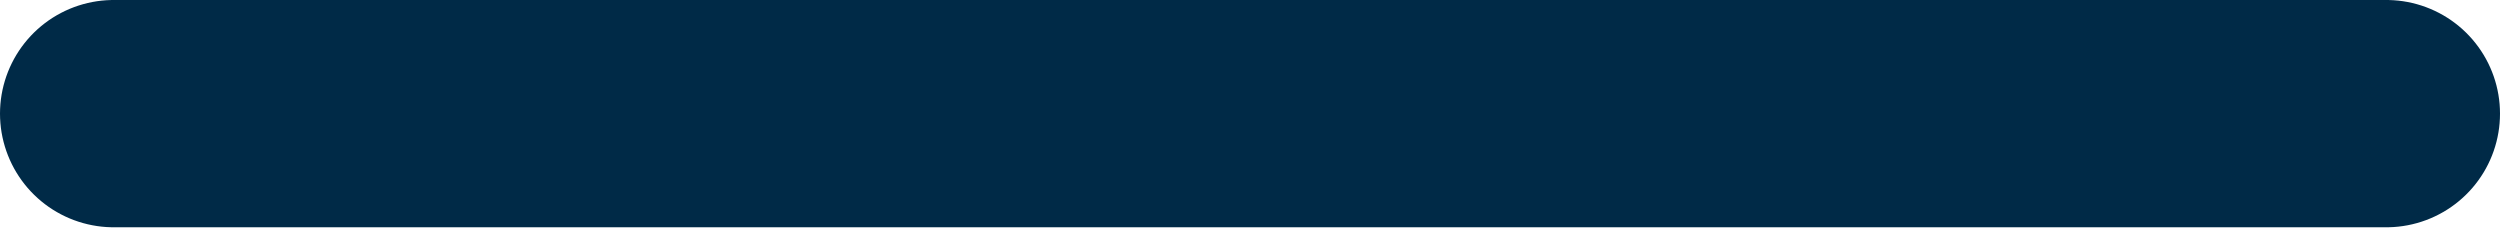
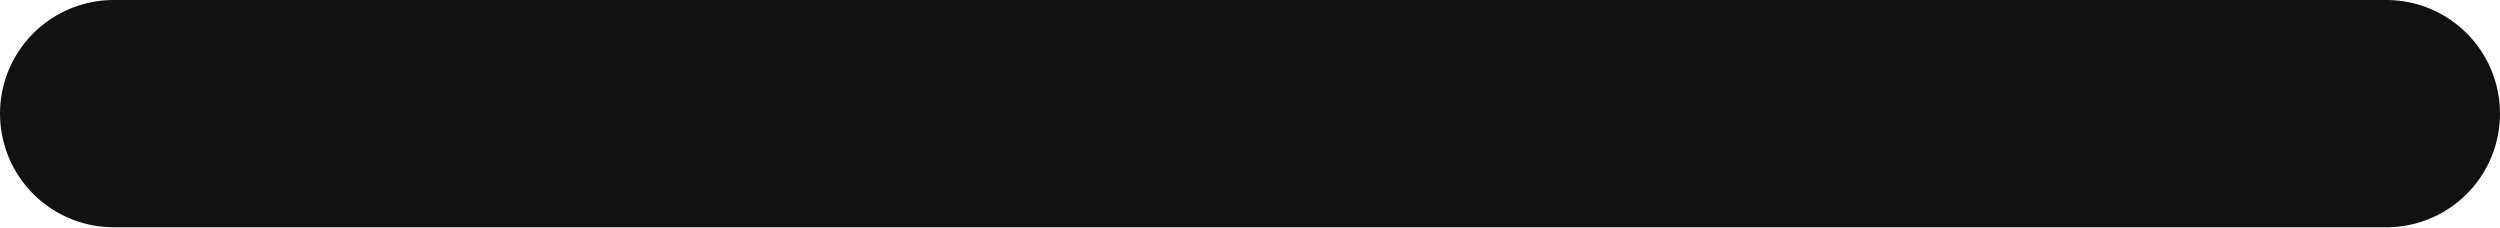
<svg xmlns="http://www.w3.org/2000/svg" width="22" height="2" viewBox="0 0 22 2" fill="none">
-   <path d="M1 1H21" stroke="#002A47" stroke-width="2" stroke-linecap="round" stroke-linejoin="round" />
+   <path d="M1 1H21" stroke="#111111" stroke-width="2" stroke-linecap="round" stroke-linejoin="round" />
</svg>
